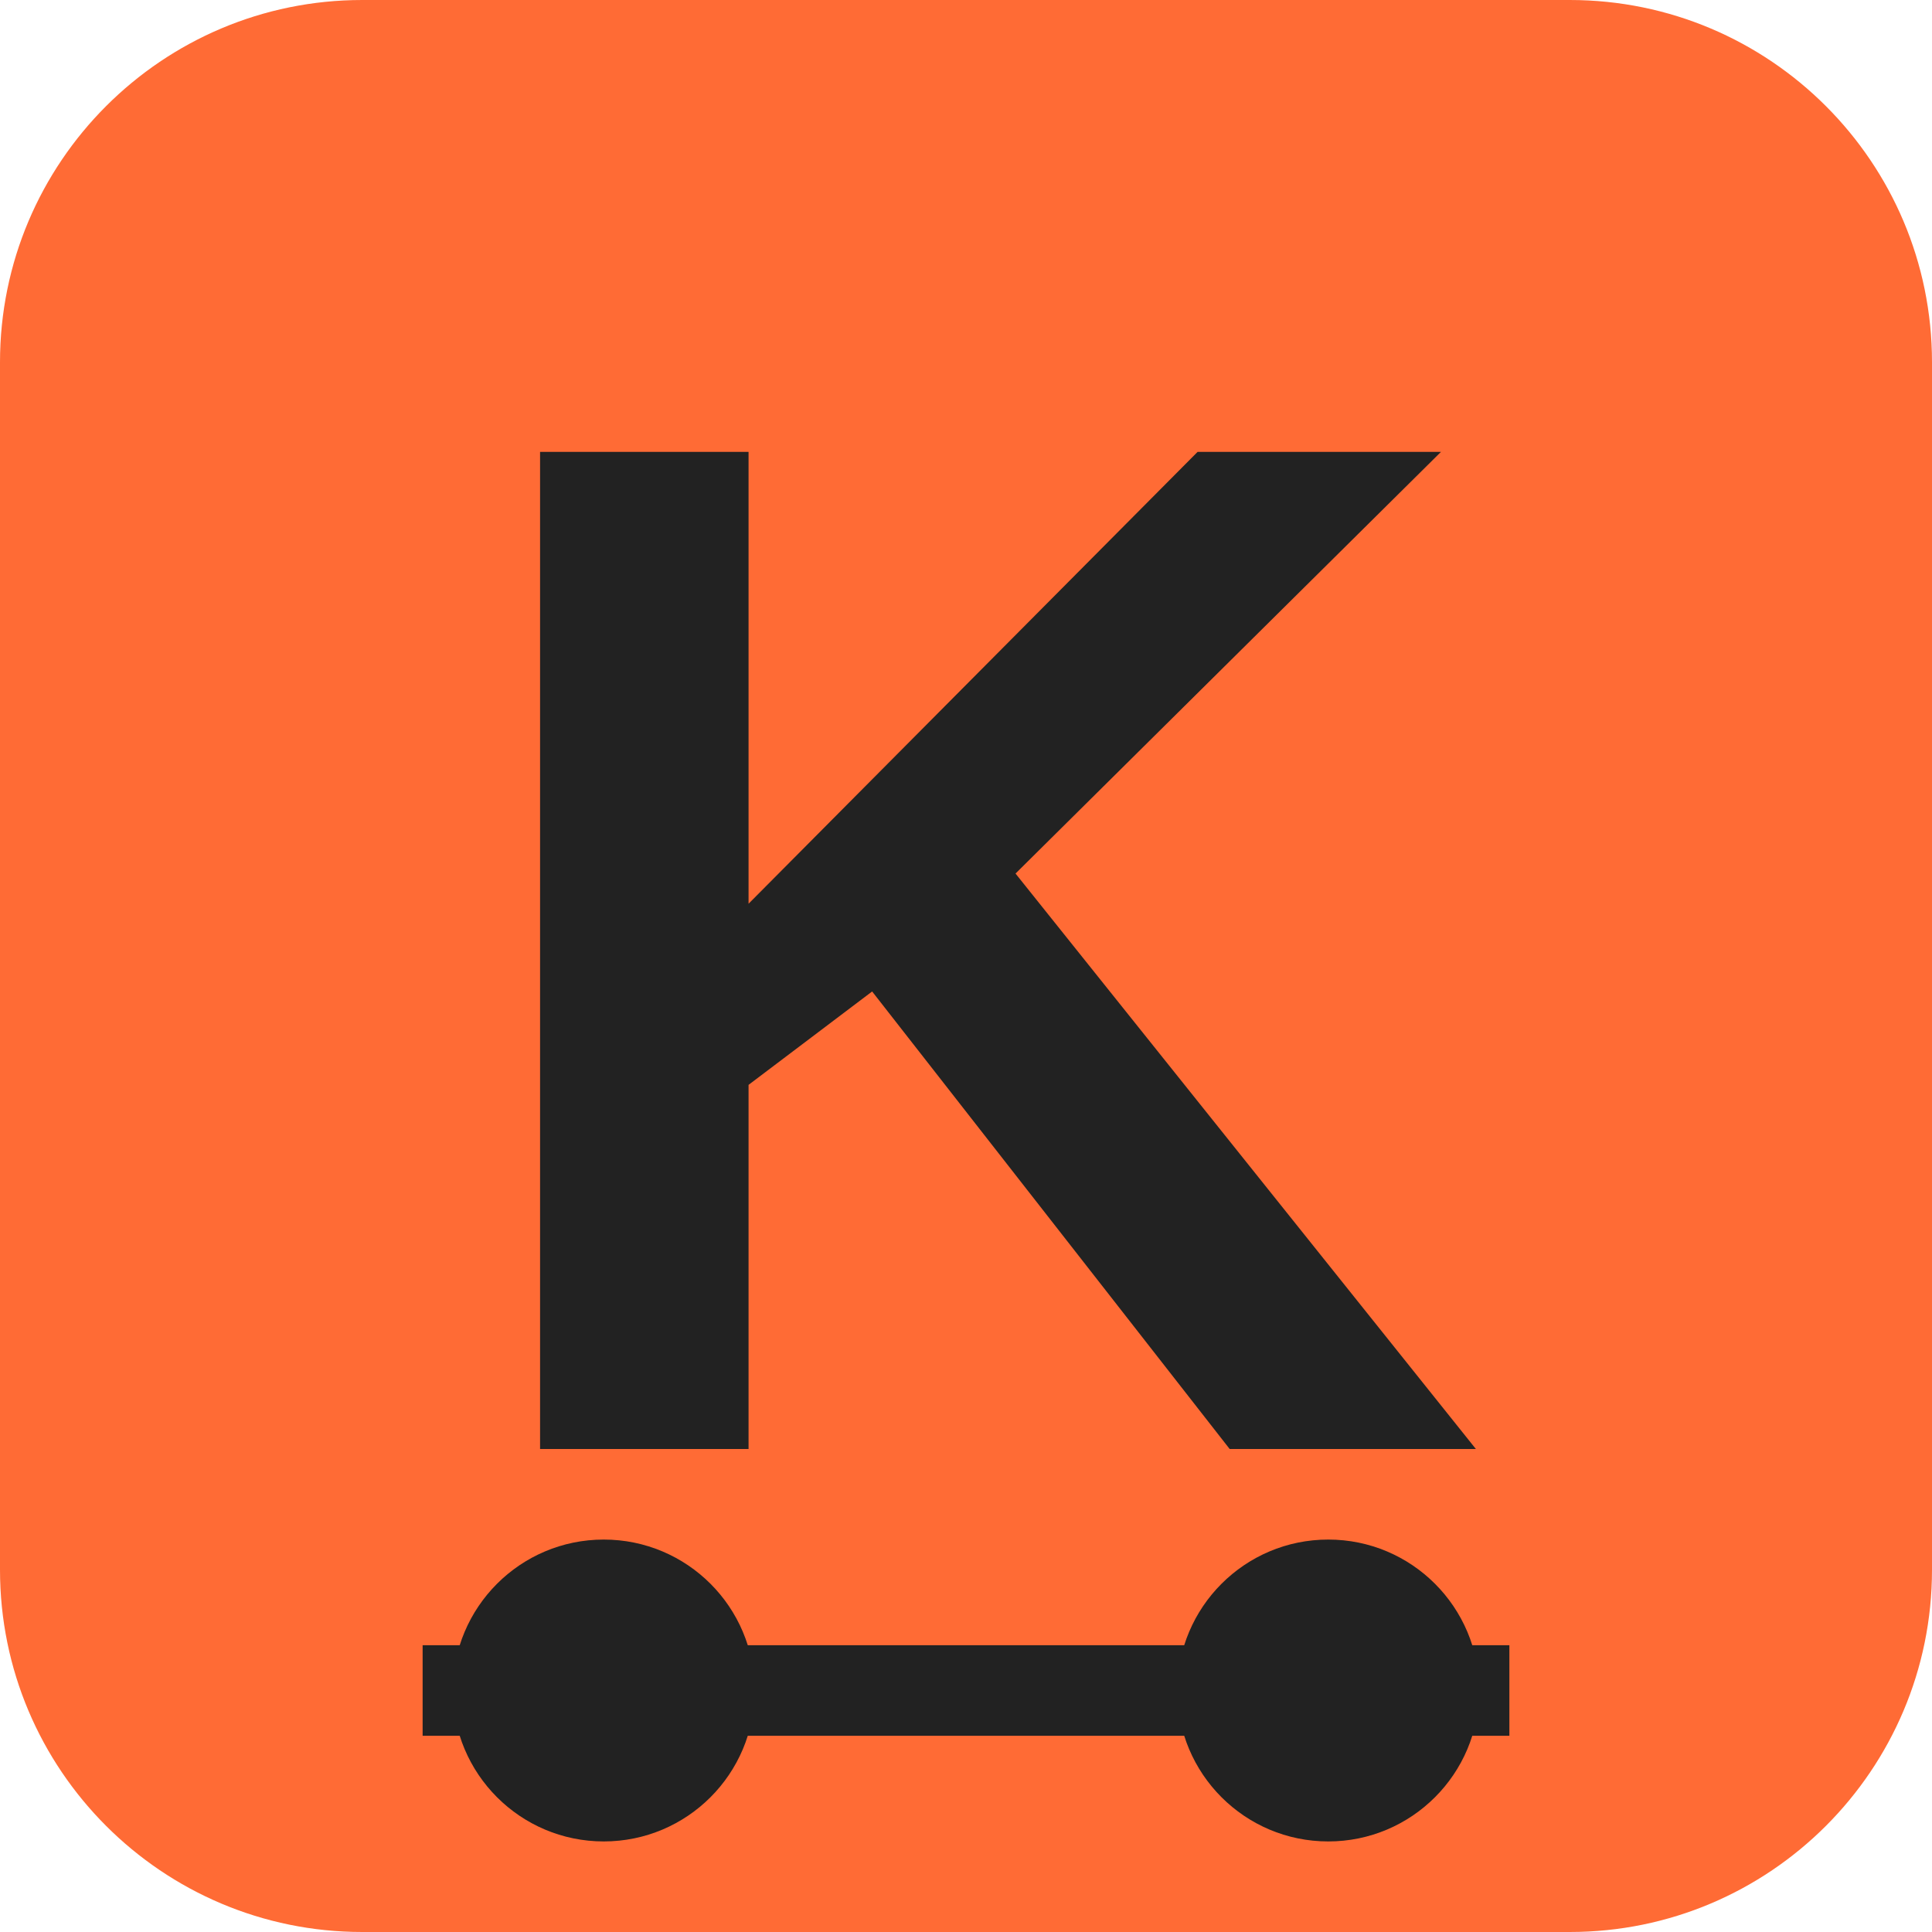
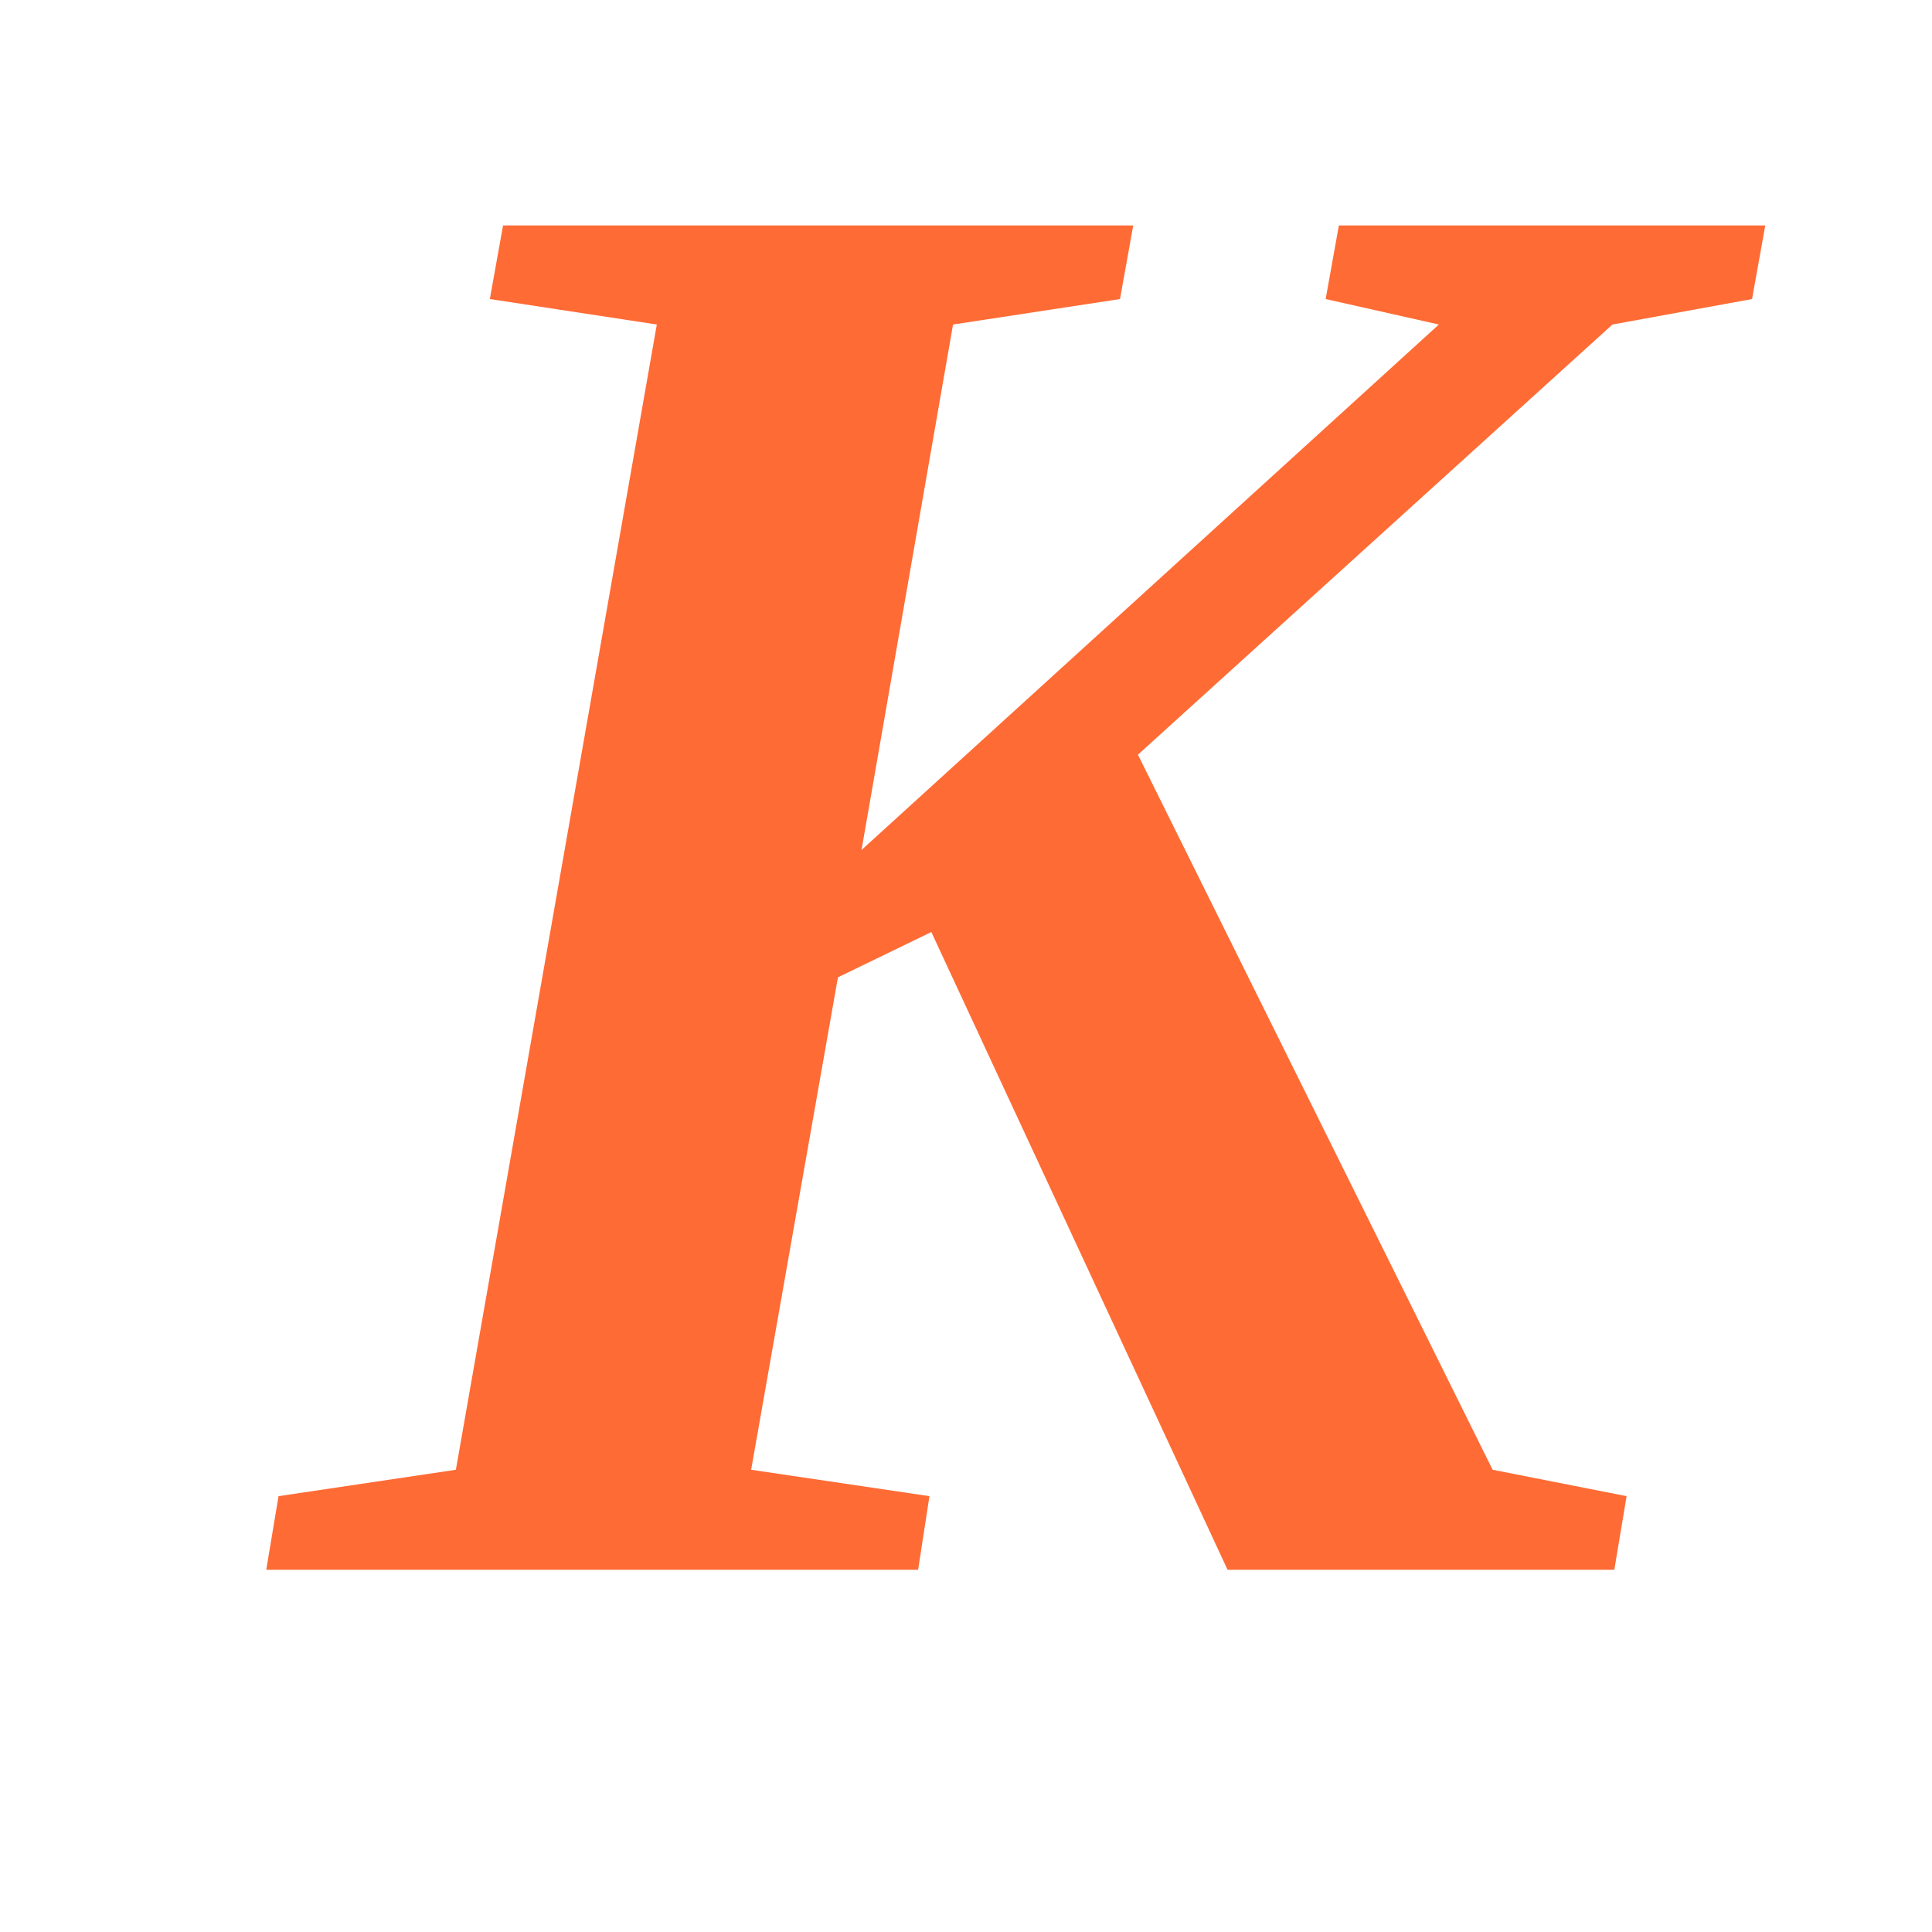
<svg xmlns="http://www.w3.org/2000/svg" viewBox="0 0 32 32">
-   <rect width="32" height="32" rx="6" fill="#ff6b35" />
-   <text x="16" y="24" text-anchor="middle" font-family="Arial Black, Arial, sans-serif" font-weight="900" font-size="24" fill="#222">K</text>
-   <circle cx="10" cy="28" r="2.5" fill="#222" />
-   <circle cx="22" cy="28" r="2.5" fill="#222" />
-   <line x1="7" y1="28" x2="25" y2="28" stroke="#222" stroke-width="1.5" />
+   <text x="16" y="26" text-anchor="middle" font-family="Georgia, 'Times New Roman', serif" font-style="italic" font-weight="700" font-size="34" fill="#ff6b35">K</text>
</svg>
